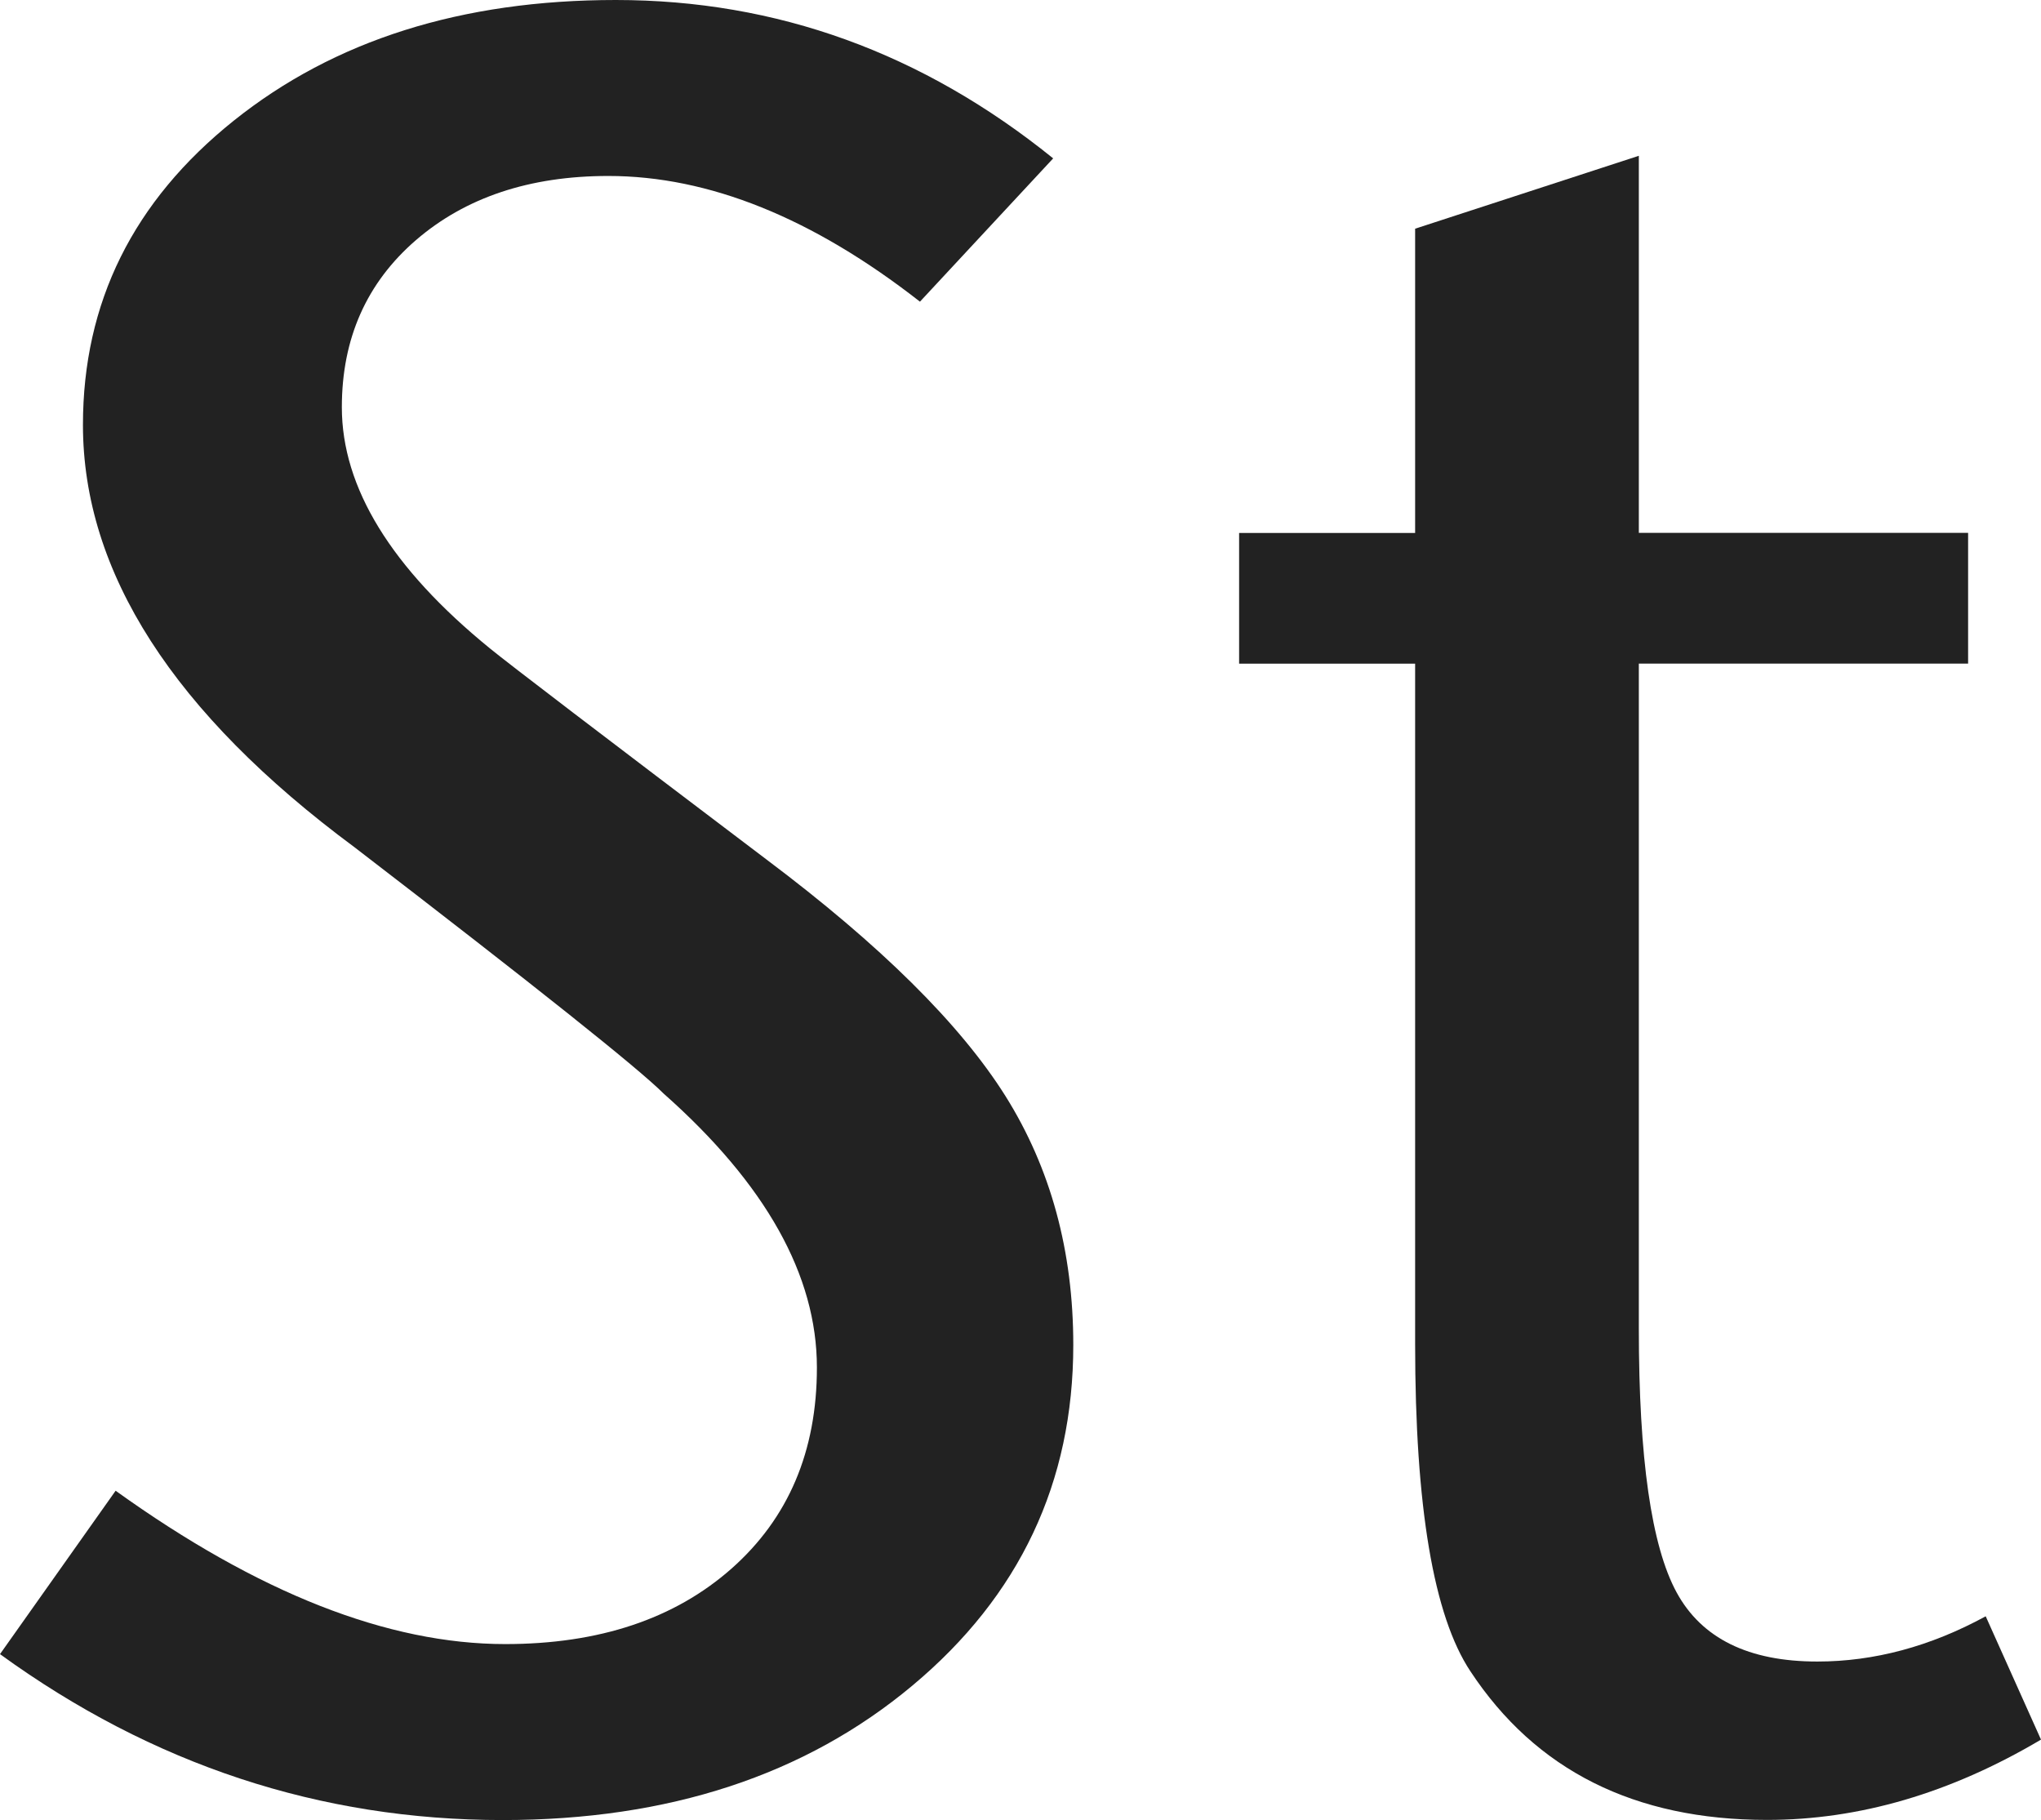
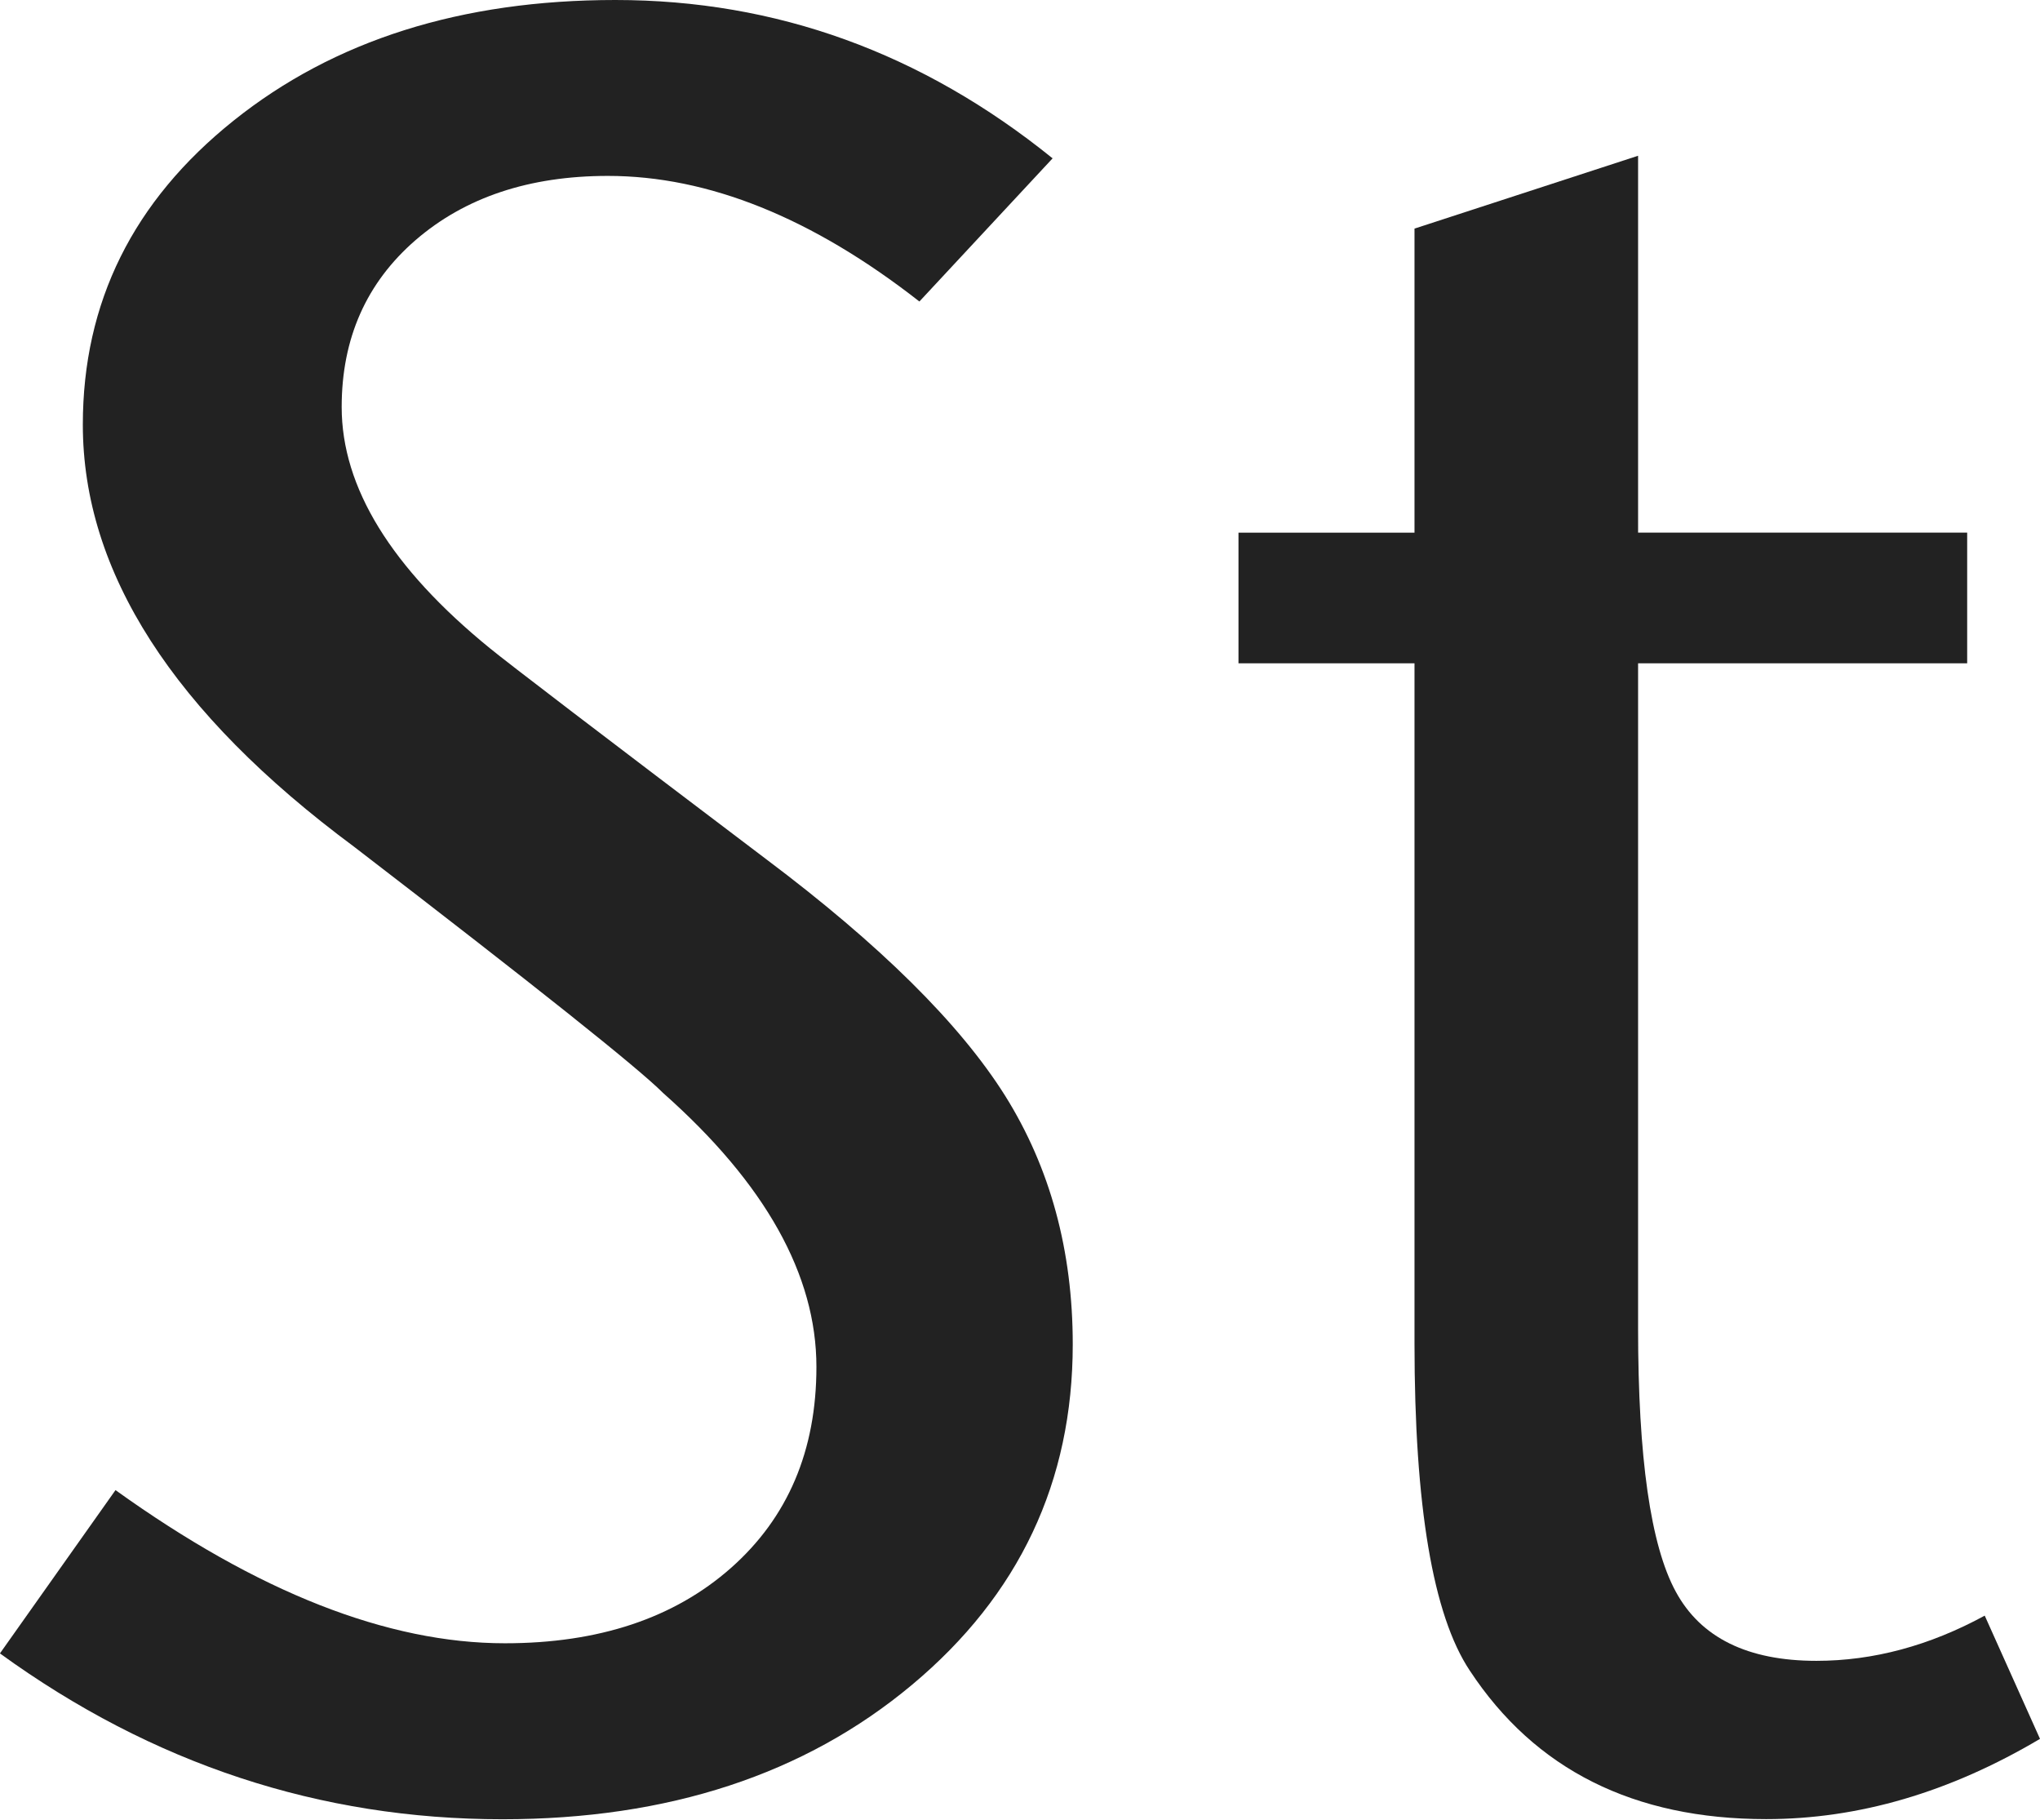
- <svg xmlns="http://www.w3.org/2000/svg" version="1.1" id="Layer_1" x="0px" y="0px" width="29.232px" height="26.062px" viewBox="0 0 29.232 26.062" enable-background="new 0 0 29.232 26.062" xml:space="preserve">
+ <svg xmlns="http://www.w3.org/2000/svg" version="1.1" id="Layer_1" x="0px" y="0px" width="29.16px" height="26px" viewBox="0.036 0.032 29.16 26" enable-background="new 0.036 0.032 29.16 26" xml:space="preserve">
  <g>
-     <path fill="#222222" d="M15.372,19.26c0,1.968-0.768,3.595-2.304,4.878c-1.536,1.284-3.492,1.926-5.868,1.926   c-2.616,0-5.016-0.792-7.2-2.376l1.656-2.34c2.04,1.465,3.9,2.196,5.58,2.196c1.344,0,2.424-0.36,3.24-1.08   c0.815-0.72,1.224-1.68,1.224-2.88c0-1.319-0.732-2.628-2.196-3.924c-0.359-0.36-1.836-1.536-4.428-3.528   c-2.592-1.92-3.888-3.937-3.888-6.048c0-1.752,0.72-3.204,2.16-4.356C4.788,0.576,6.611,0,8.82,0c2.304,0,4.392,0.756,6.264,2.268   L13.176,4.32c-1.535-1.199-3.023-1.8-4.464-1.8c-1.128,0-2.046,0.308-2.754,0.918C5.25,4.05,4.896,4.848,4.896,5.832   c0,1.15,0.708,2.304,2.124,3.456c0.264,0.216,1.584,1.224,3.96,3.022c1.632,1.226,2.771,2.354,3.42,3.385   C15.048,16.728,15.372,17.916,15.372,19.26z" />
-     <path fill="#222222" d="M29.232,24.912c-1.296,0.768-2.604,1.15-3.924,1.15c-1.896,0-3.312-0.709-4.248-2.128   c-0.528-0.794-0.792-2.356-0.792-4.689V9.504h-2.521V7.632h2.521V3.275l3.204-1.044v5.4h4.716v1.872h-4.716v9.528   c0,1.853,0.18,3.108,0.54,3.771c0.359,0.661,1.031,0.992,2.016,0.992c0.814,0,1.62-0.216,2.412-0.648L29.232,24.912z" />
+     <path fill="#222222" d="M15.37,19.244c0,1.964-0.766,3.587-2.298,4.867s-3.483,1.921-5.854,1.921c-2.61,0-5.003-0.79-7.183-2.37   l1.652-2.334c2.035,1.461,3.891,2.189,5.566,2.189c1.341,0,2.418-0.358,3.232-1.077c0.812-0.718,1.221-1.676,1.221-2.873   c0-1.314-0.731-2.621-2.191-3.914c-0.357-0.359-1.832-1.532-4.417-3.519c-2.585-1.916-3.878-3.927-3.878-6.033   c0-1.748,0.718-3.196,2.155-4.345c1.436-1.149,3.255-1.724,5.458-1.724c2.298,0,4.381,0.754,6.249,2.263l-1.904,2.046   c-1.53-1.196-3.015-1.795-4.453-1.795c-1.125,0-2.041,0.307-2.747,0.916C5.273,4.072,4.92,4.868,4.92,5.849   c0,1.148,0.707,2.298,2.119,3.448c0.263,0.215,1.58,1.222,3.95,3.015c1.628,1.223,2.764,2.348,3.412,3.376   C15.047,16.719,15.37,17.904,15.37,19.244z" />
+     <path fill="#222222" d="M29.196,24.883c-1.293,0.767-2.598,1.147-3.914,1.147c-1.892,0-3.305-0.707-4.237-2.123   c-0.527-0.792-0.79-2.351-0.79-4.678V9.512h-2.516V7.645h2.516V3.299l3.196-1.041v5.386h4.704v1.868h-4.704v9.505   c0,1.848,0.179,3.101,0.538,3.761c0.357,0.66,1.028,0.99,2.011,0.99c0.812,0,1.616-0.216,2.406-0.646L29.196,24.883z" />
  </g>
</svg>
